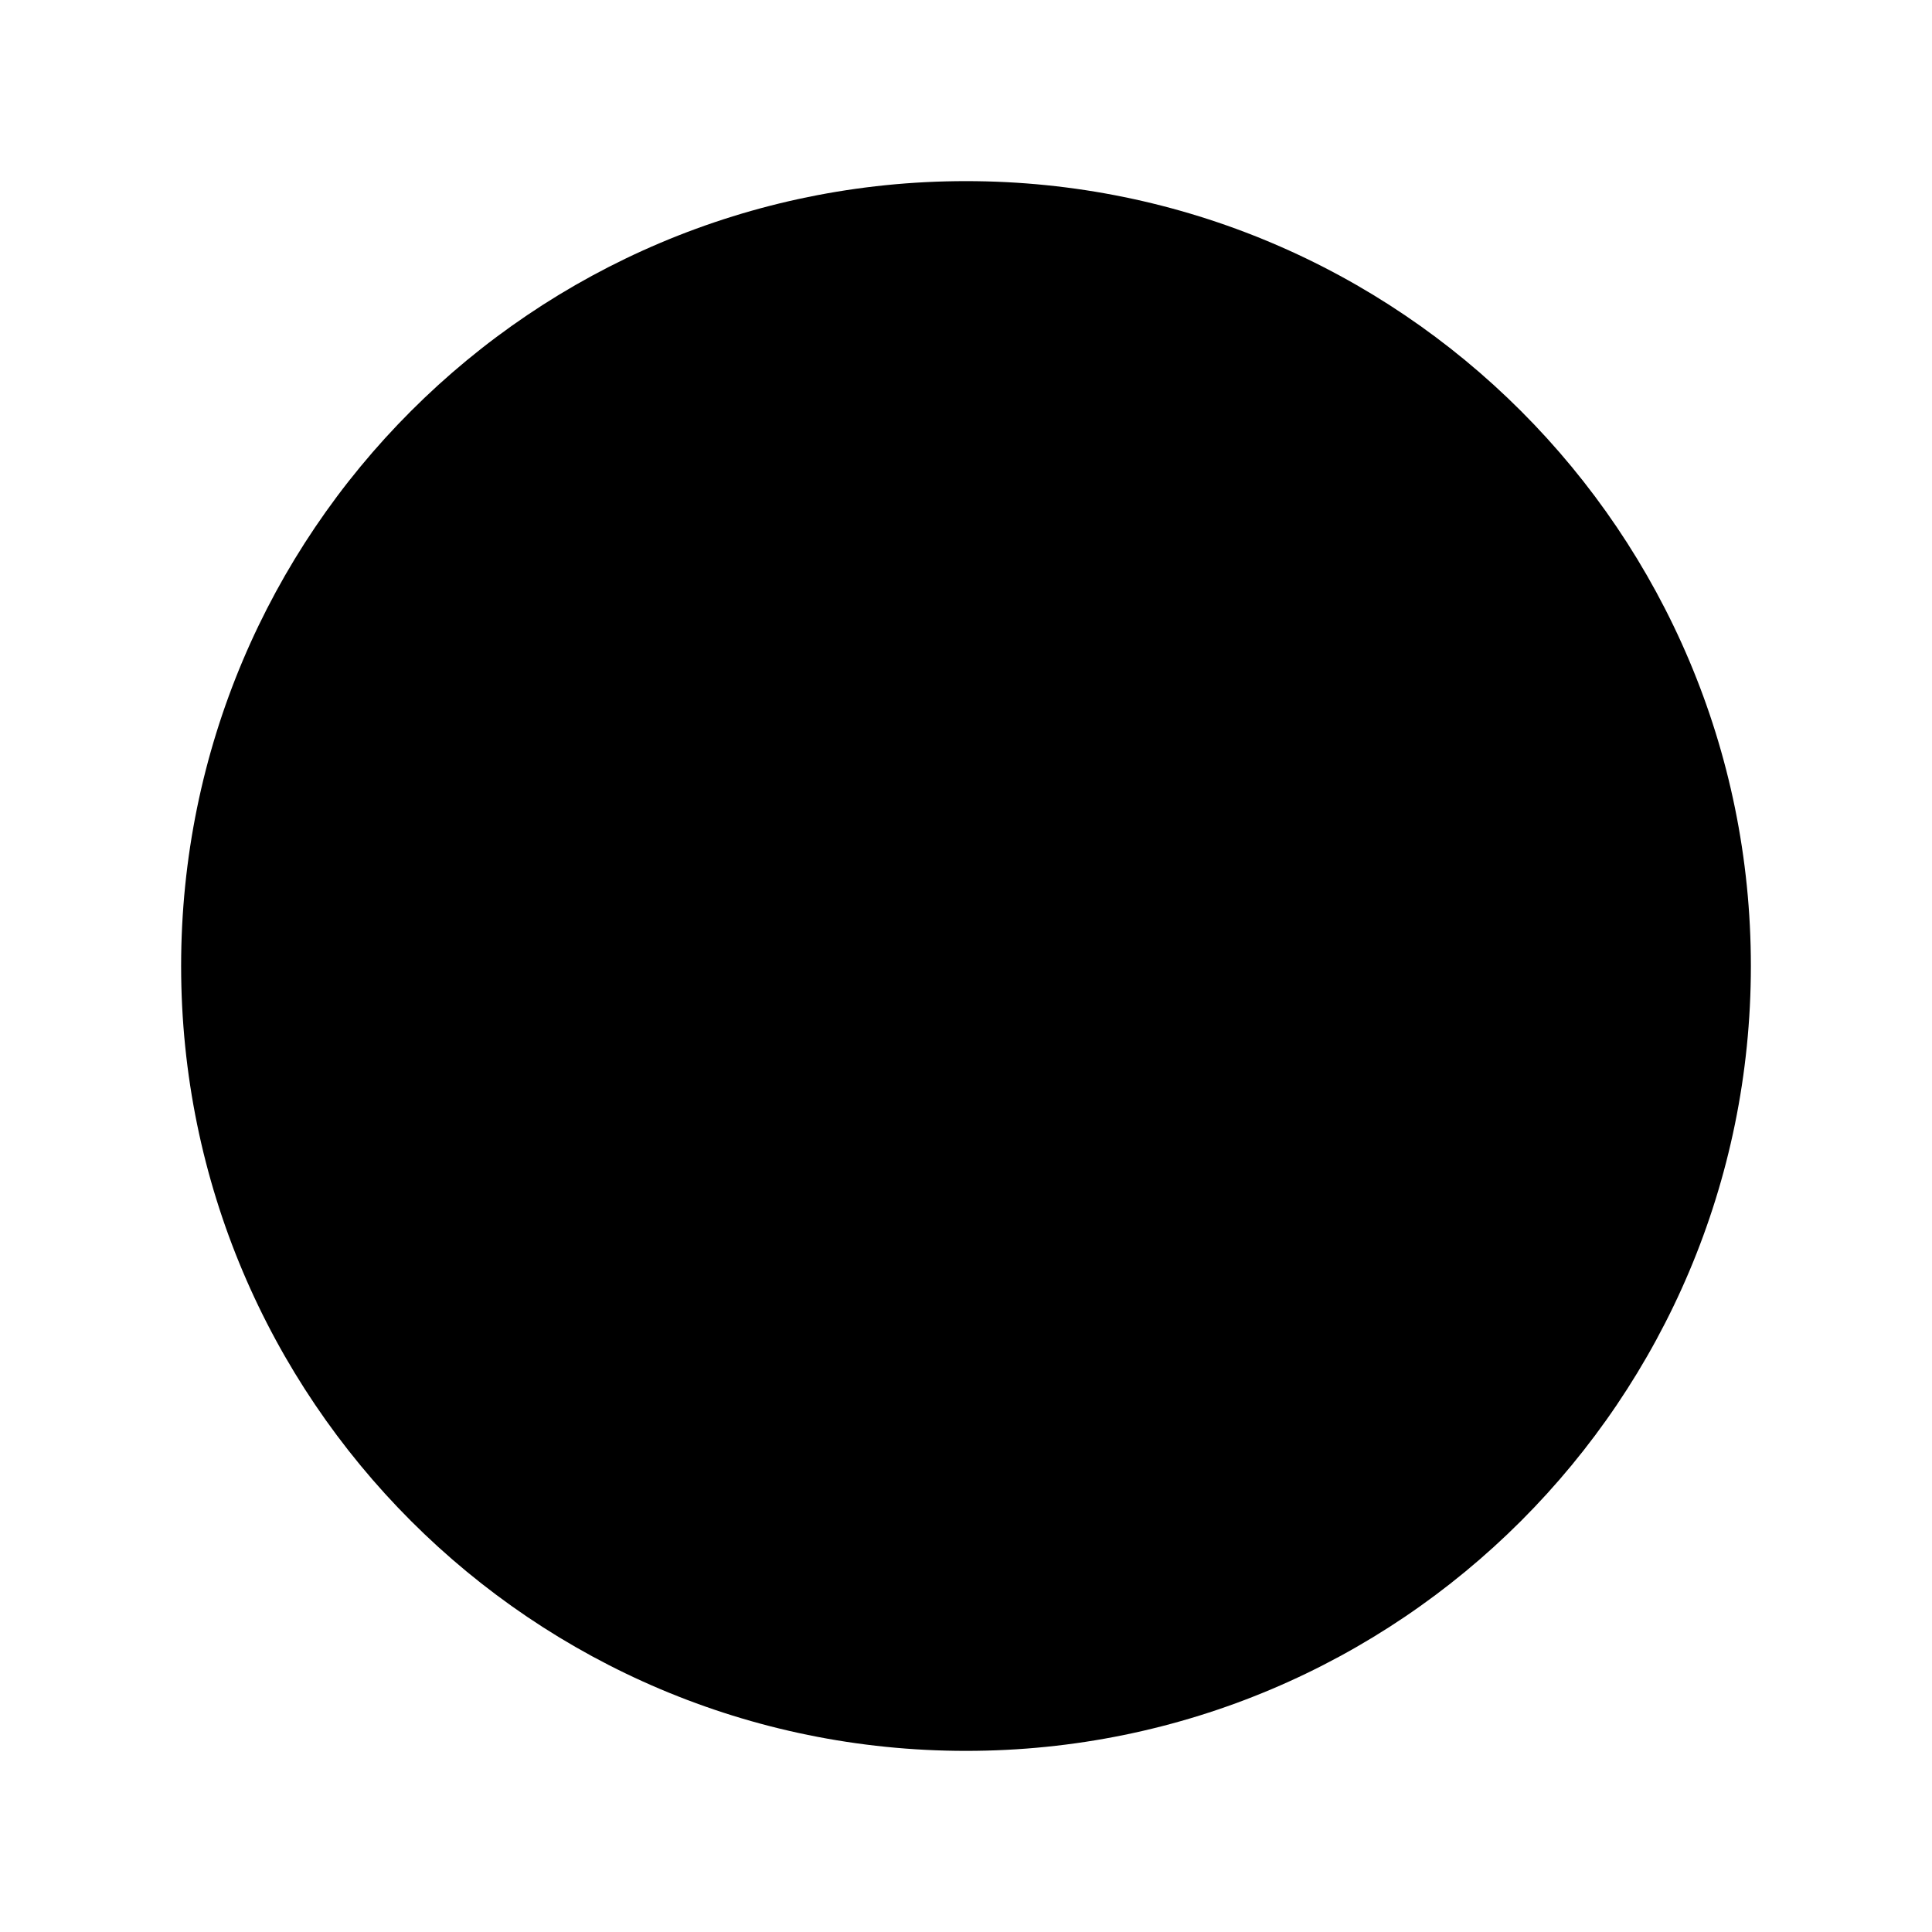
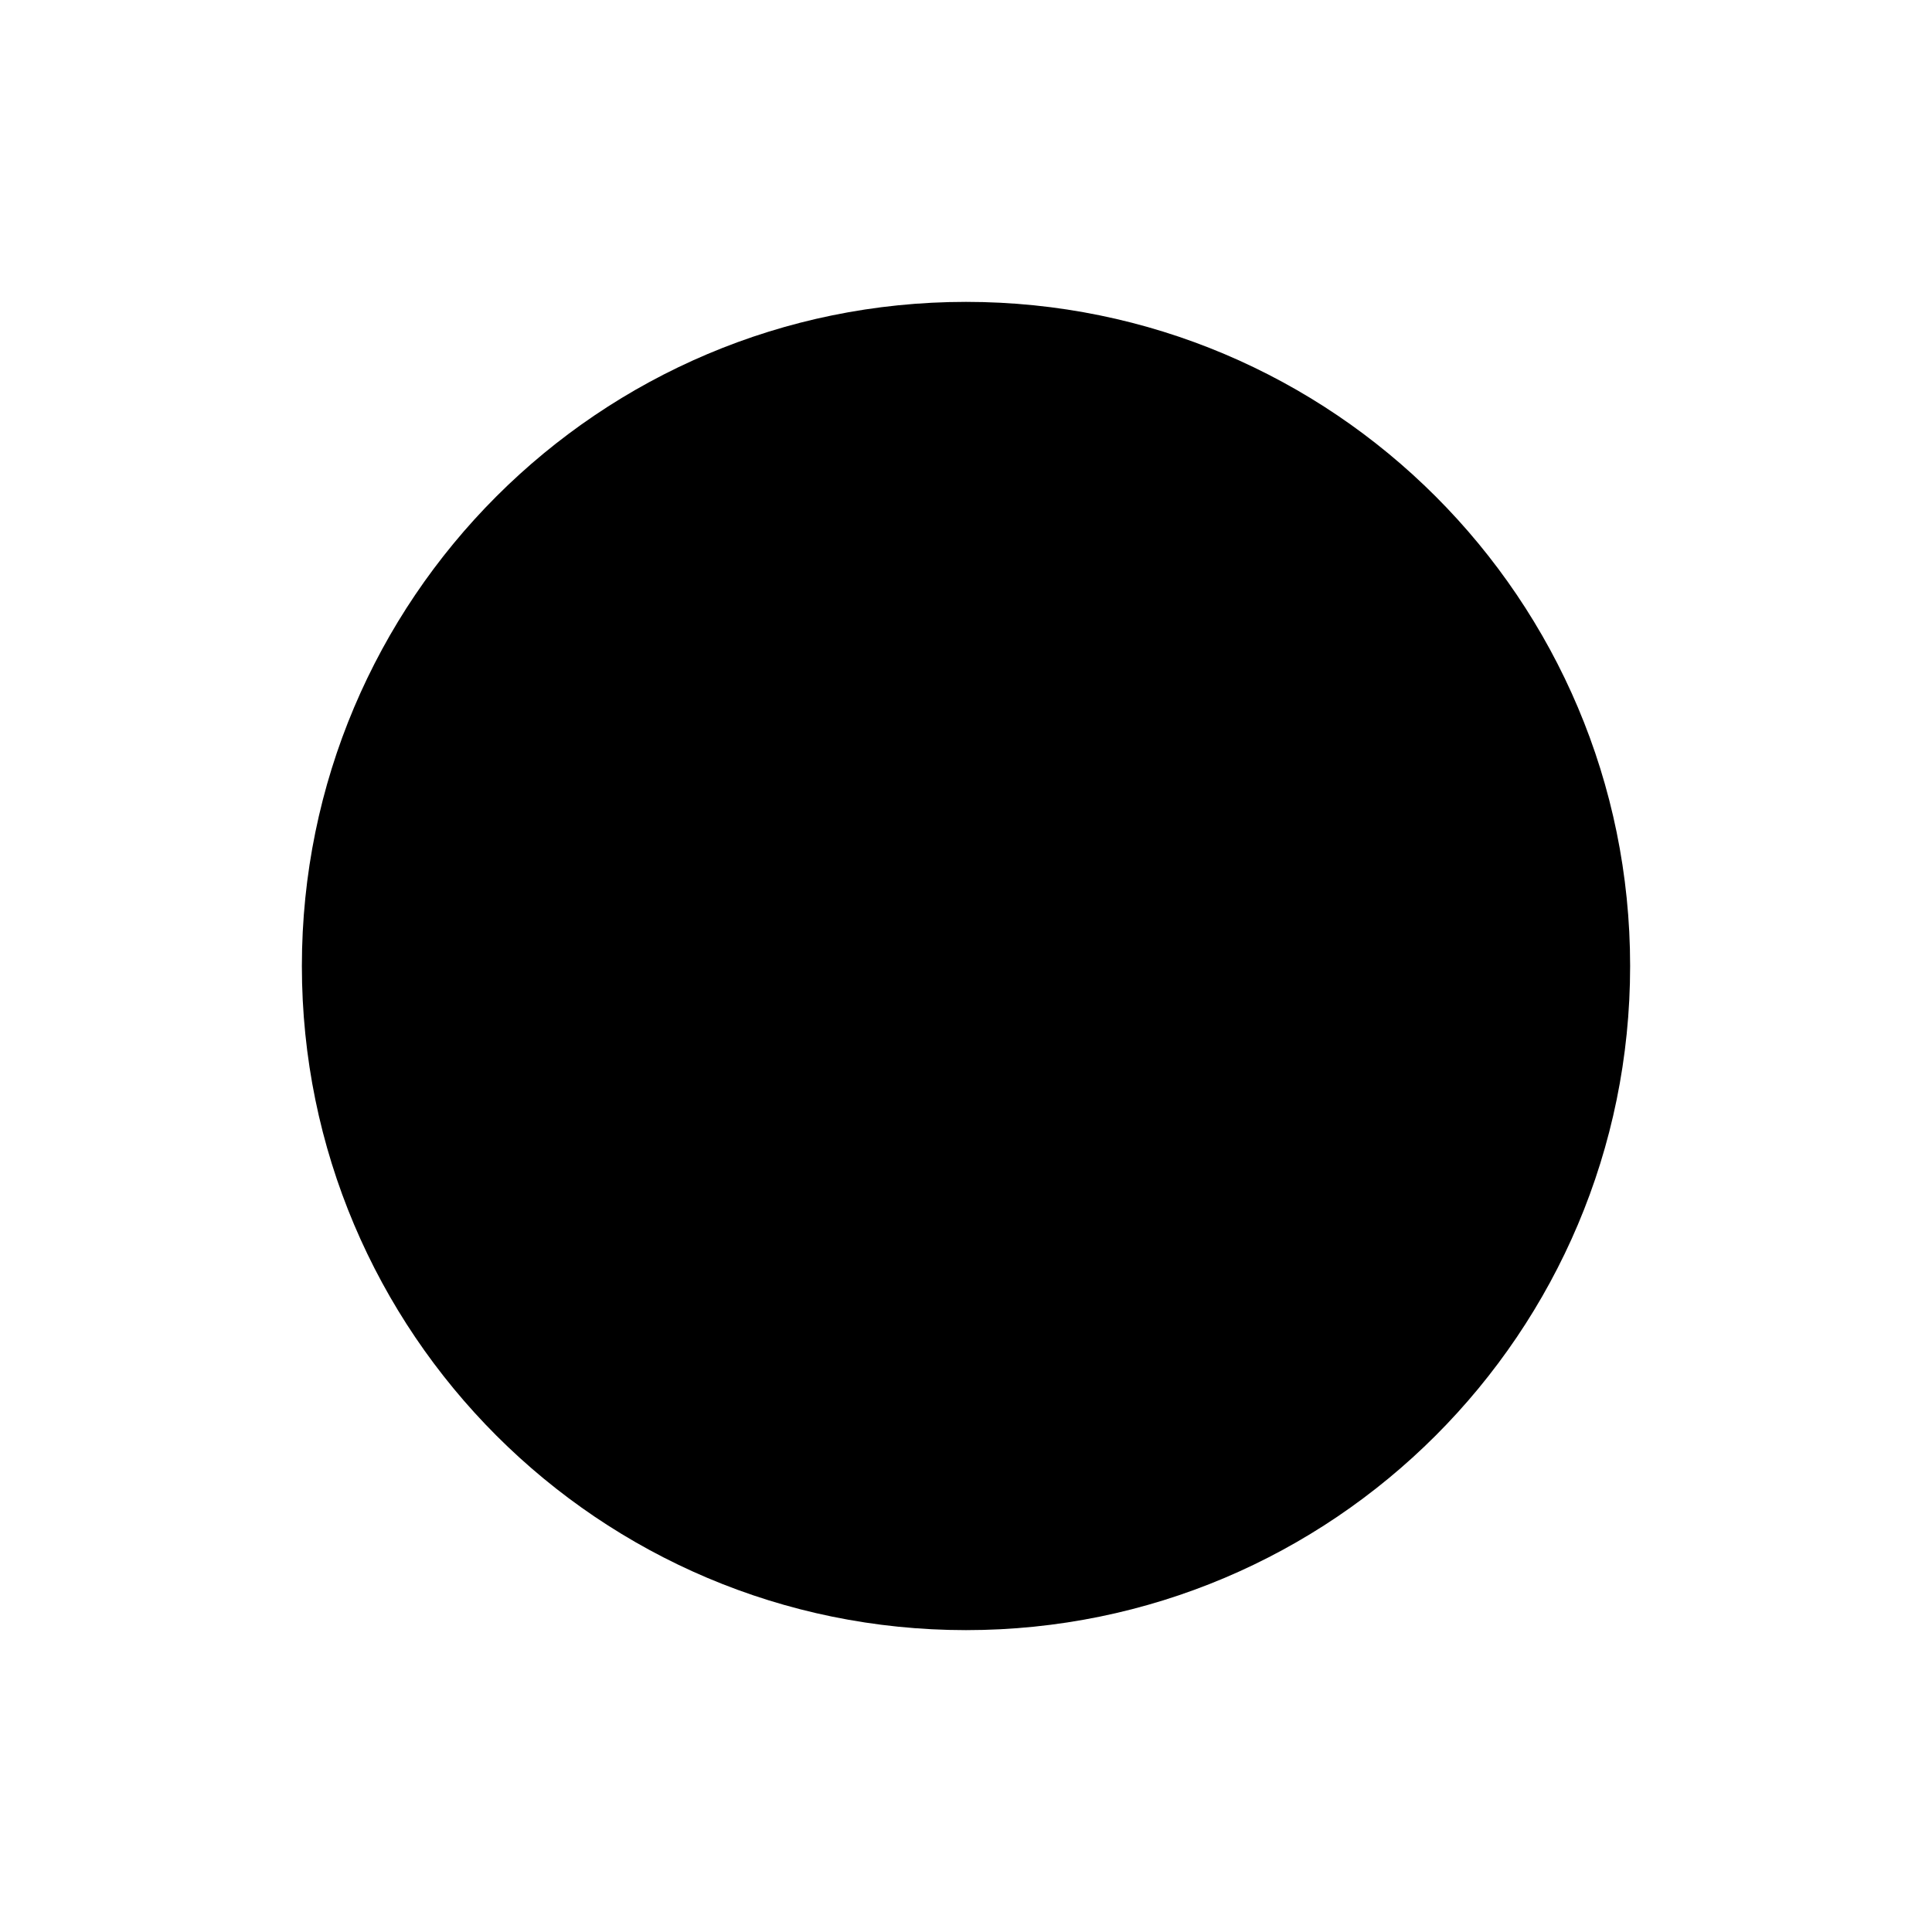
<svg xmlns="http://www.w3.org/2000/svg" width="%WIDTH%pt" height="%HEIGHT%pt" viewBox="0,0,8,8" fill="none">
-   <rect x="0.75" y="0.75" width="6.5" height="6.5" rx="3.25" fill="black" stroke="%LINE_COLOR%" stroke-width="1.5" />
+   <rect x="1.25" y="1.25" width="5.5" height="5.5" rx="3.25" fill="black" stroke="%LINE_COLOR%" stroke-width="0.75" />
</svg>
